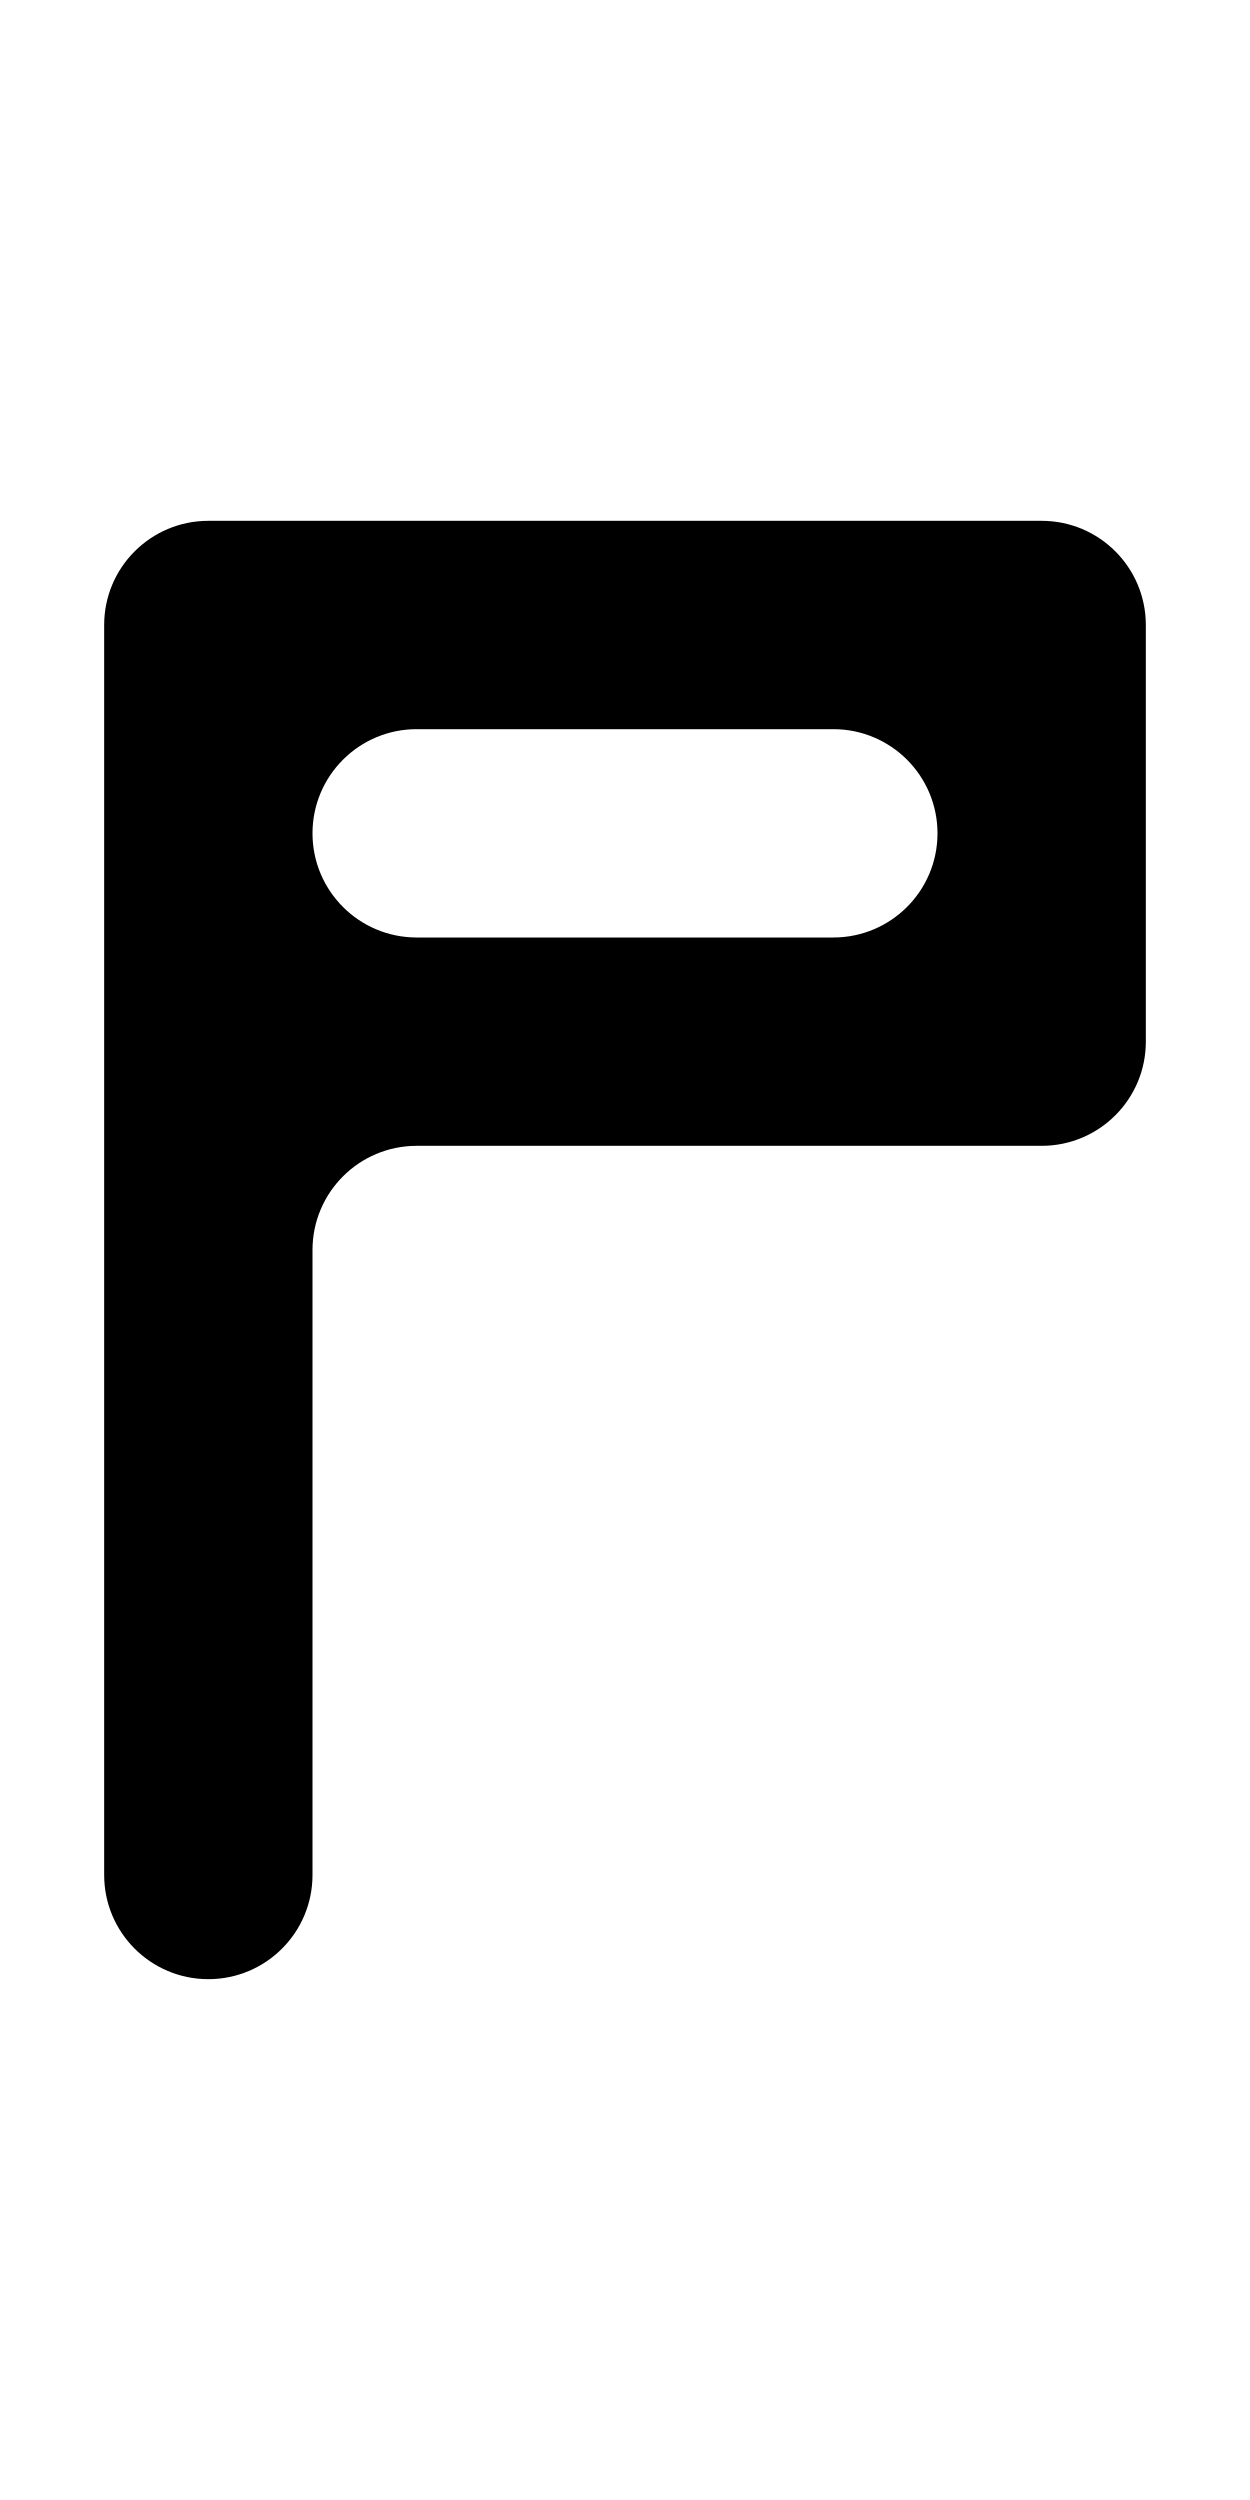
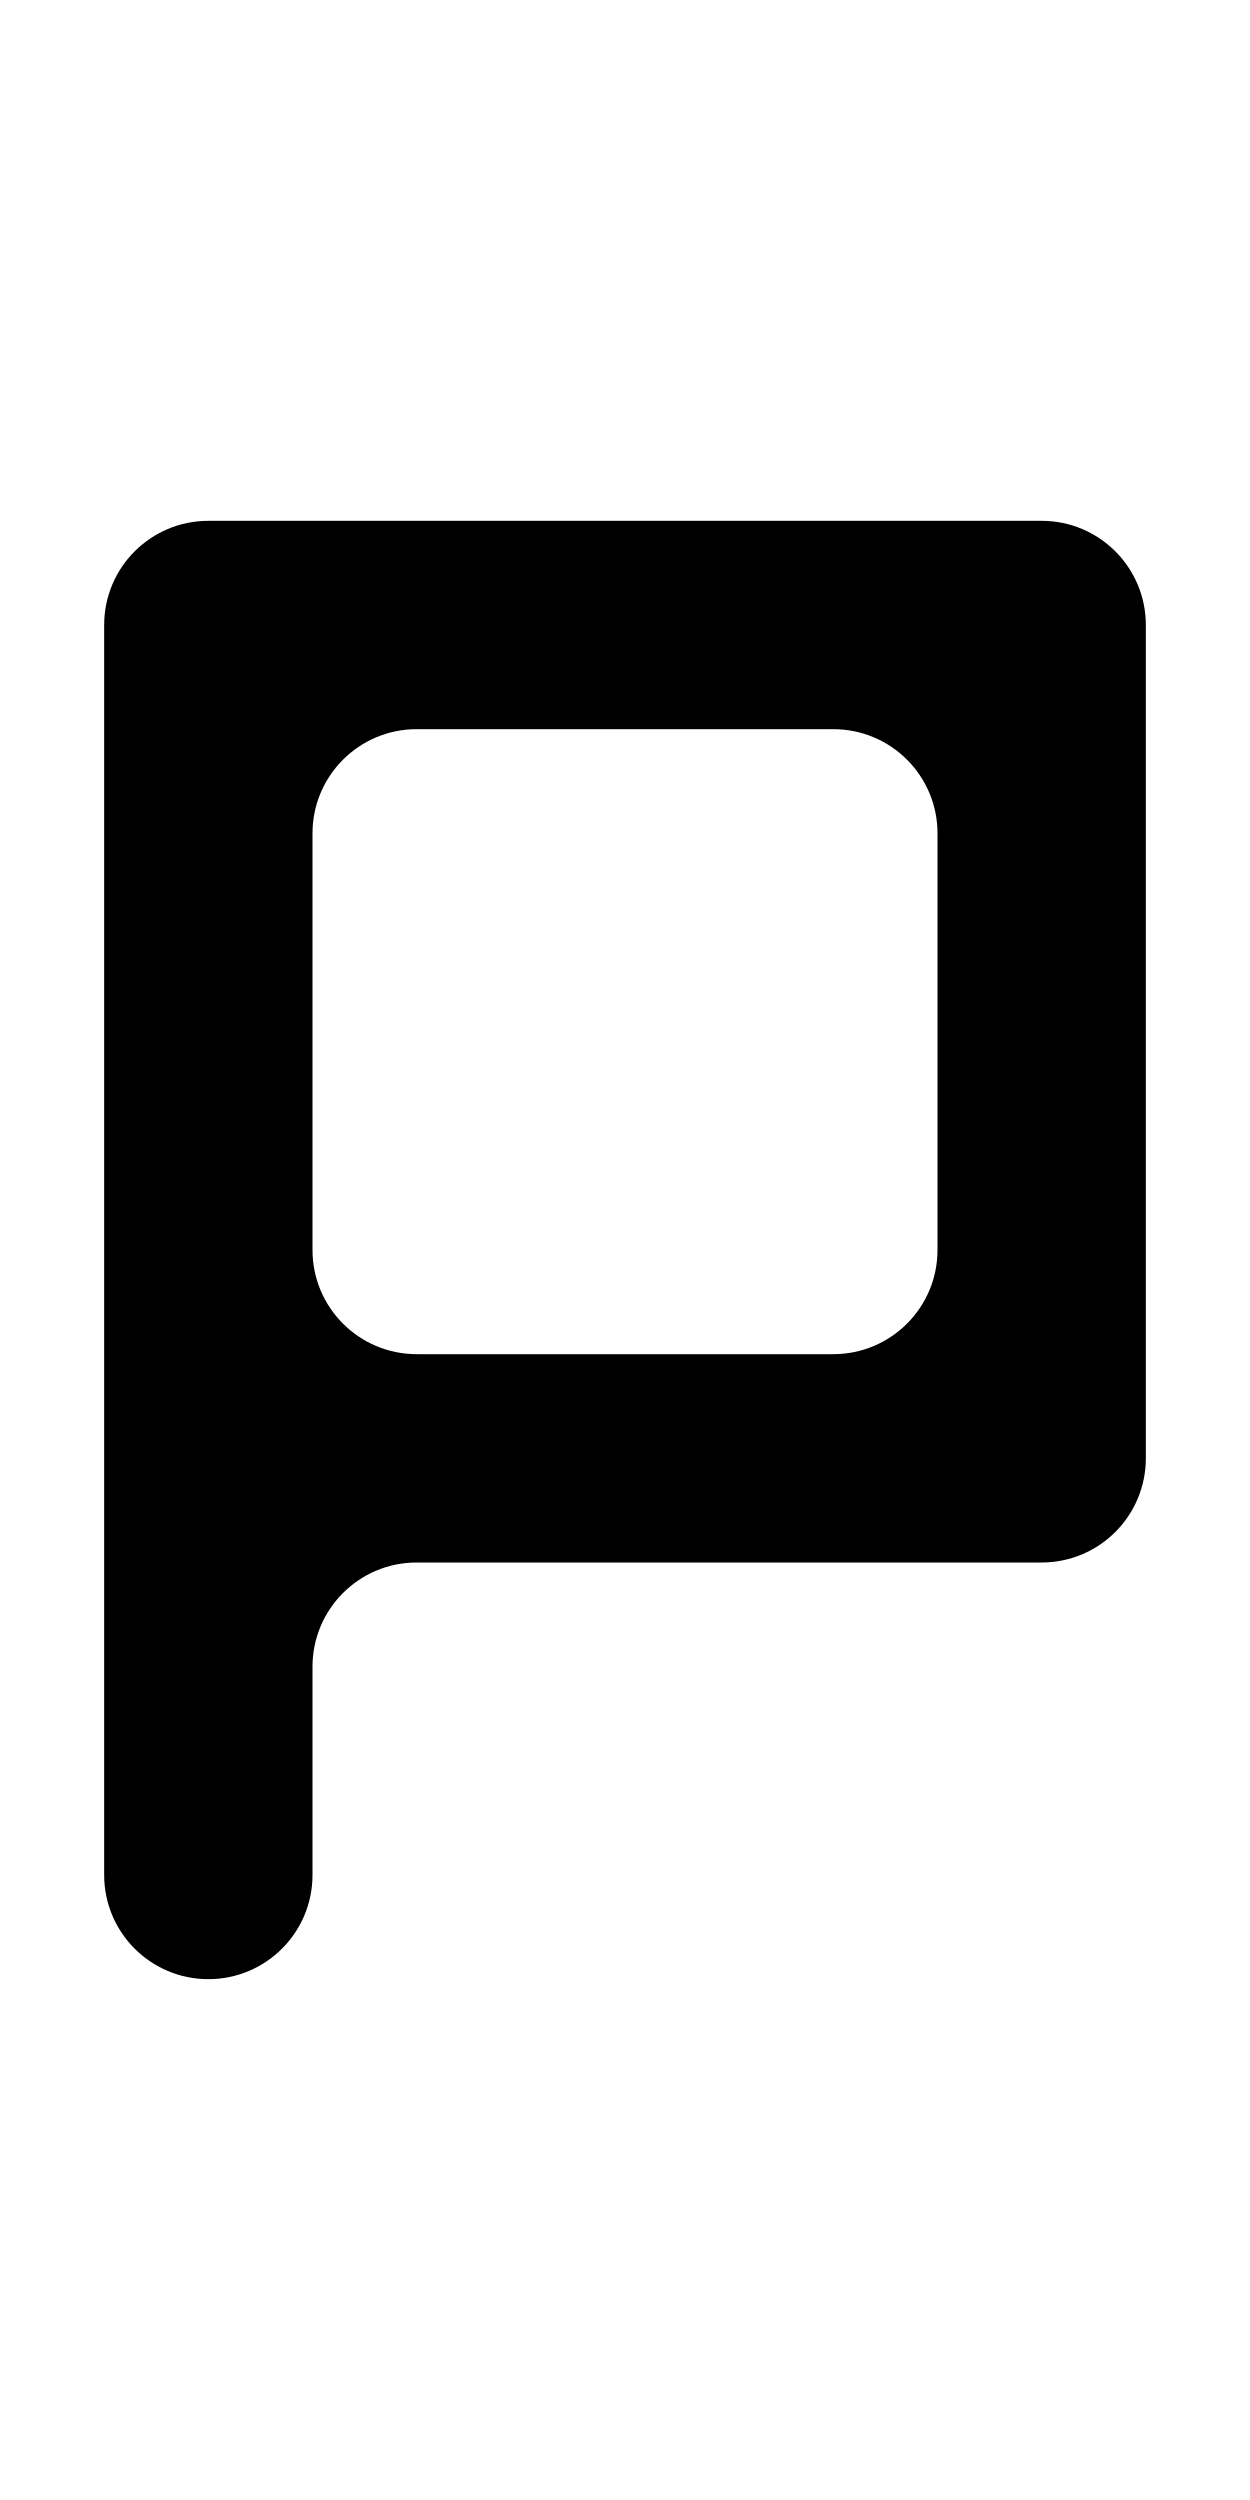
<svg xmlns="http://www.w3.org/2000/svg" width="768" height="1536" viewBox="0 0 768 1536" version="1.1" id="svg1">
  <defs id="defs1">
    </defs>
  <g id="layer1">
-     <path style="baseline-shift:baseline;display:inline;overflow:visible;opacity:1;vector-effect:none;stroke-linecap:square;enable-background:accumulate;stop-color:#000000;stop-opacity:1" d="m 64,384 v 768 a 64,64 45 0 0 64,64 64,64 135 0 0 64,-64 V 768 a 64,64 135 0 1 64,-64 h 384 a 64,64 135 0 0 64,-64 l 0,-256 A 64,64 45 0 0 640,320 H 128 a 64,64 135 0 0 -64,64 z m 192,64 256,0 a 64,64 45 0 1 64,64 64,64 135 0 1 -64,64 H 256 a 64,64 45 0 1 -64,-64 64,64 135 0 1 64,-64 z" id="path46" />
+     <path style="baseline-shift:baseline;display:inline;overflow:visible;opacity:1;vector-effect:none;stroke-linecap:square;enable-background:accumulate;stop-color:#000000;stop-opacity:1" d="m 64,384 v 768 a 64,64 45 0 0 64,64 64,64 135 0 0 64,-64 v -128 a 64,64 135 0 1 64,-64 h 384 a 64,64 135 0 0 64,-64 V 384 A 64,64 45 0 0 640,320 H 128 a 64,64 135 0 0 -64,64 z m 192,64 256,0 a 64,64 45 0 1 64,64 v 256 a 64,64 135 0 1 -64,64 H 256 A 64,64 45 0 1 192,768 V 512 a 64,64 135 0 1 64,-64 z" id="path120" />
  </g>
</svg>
